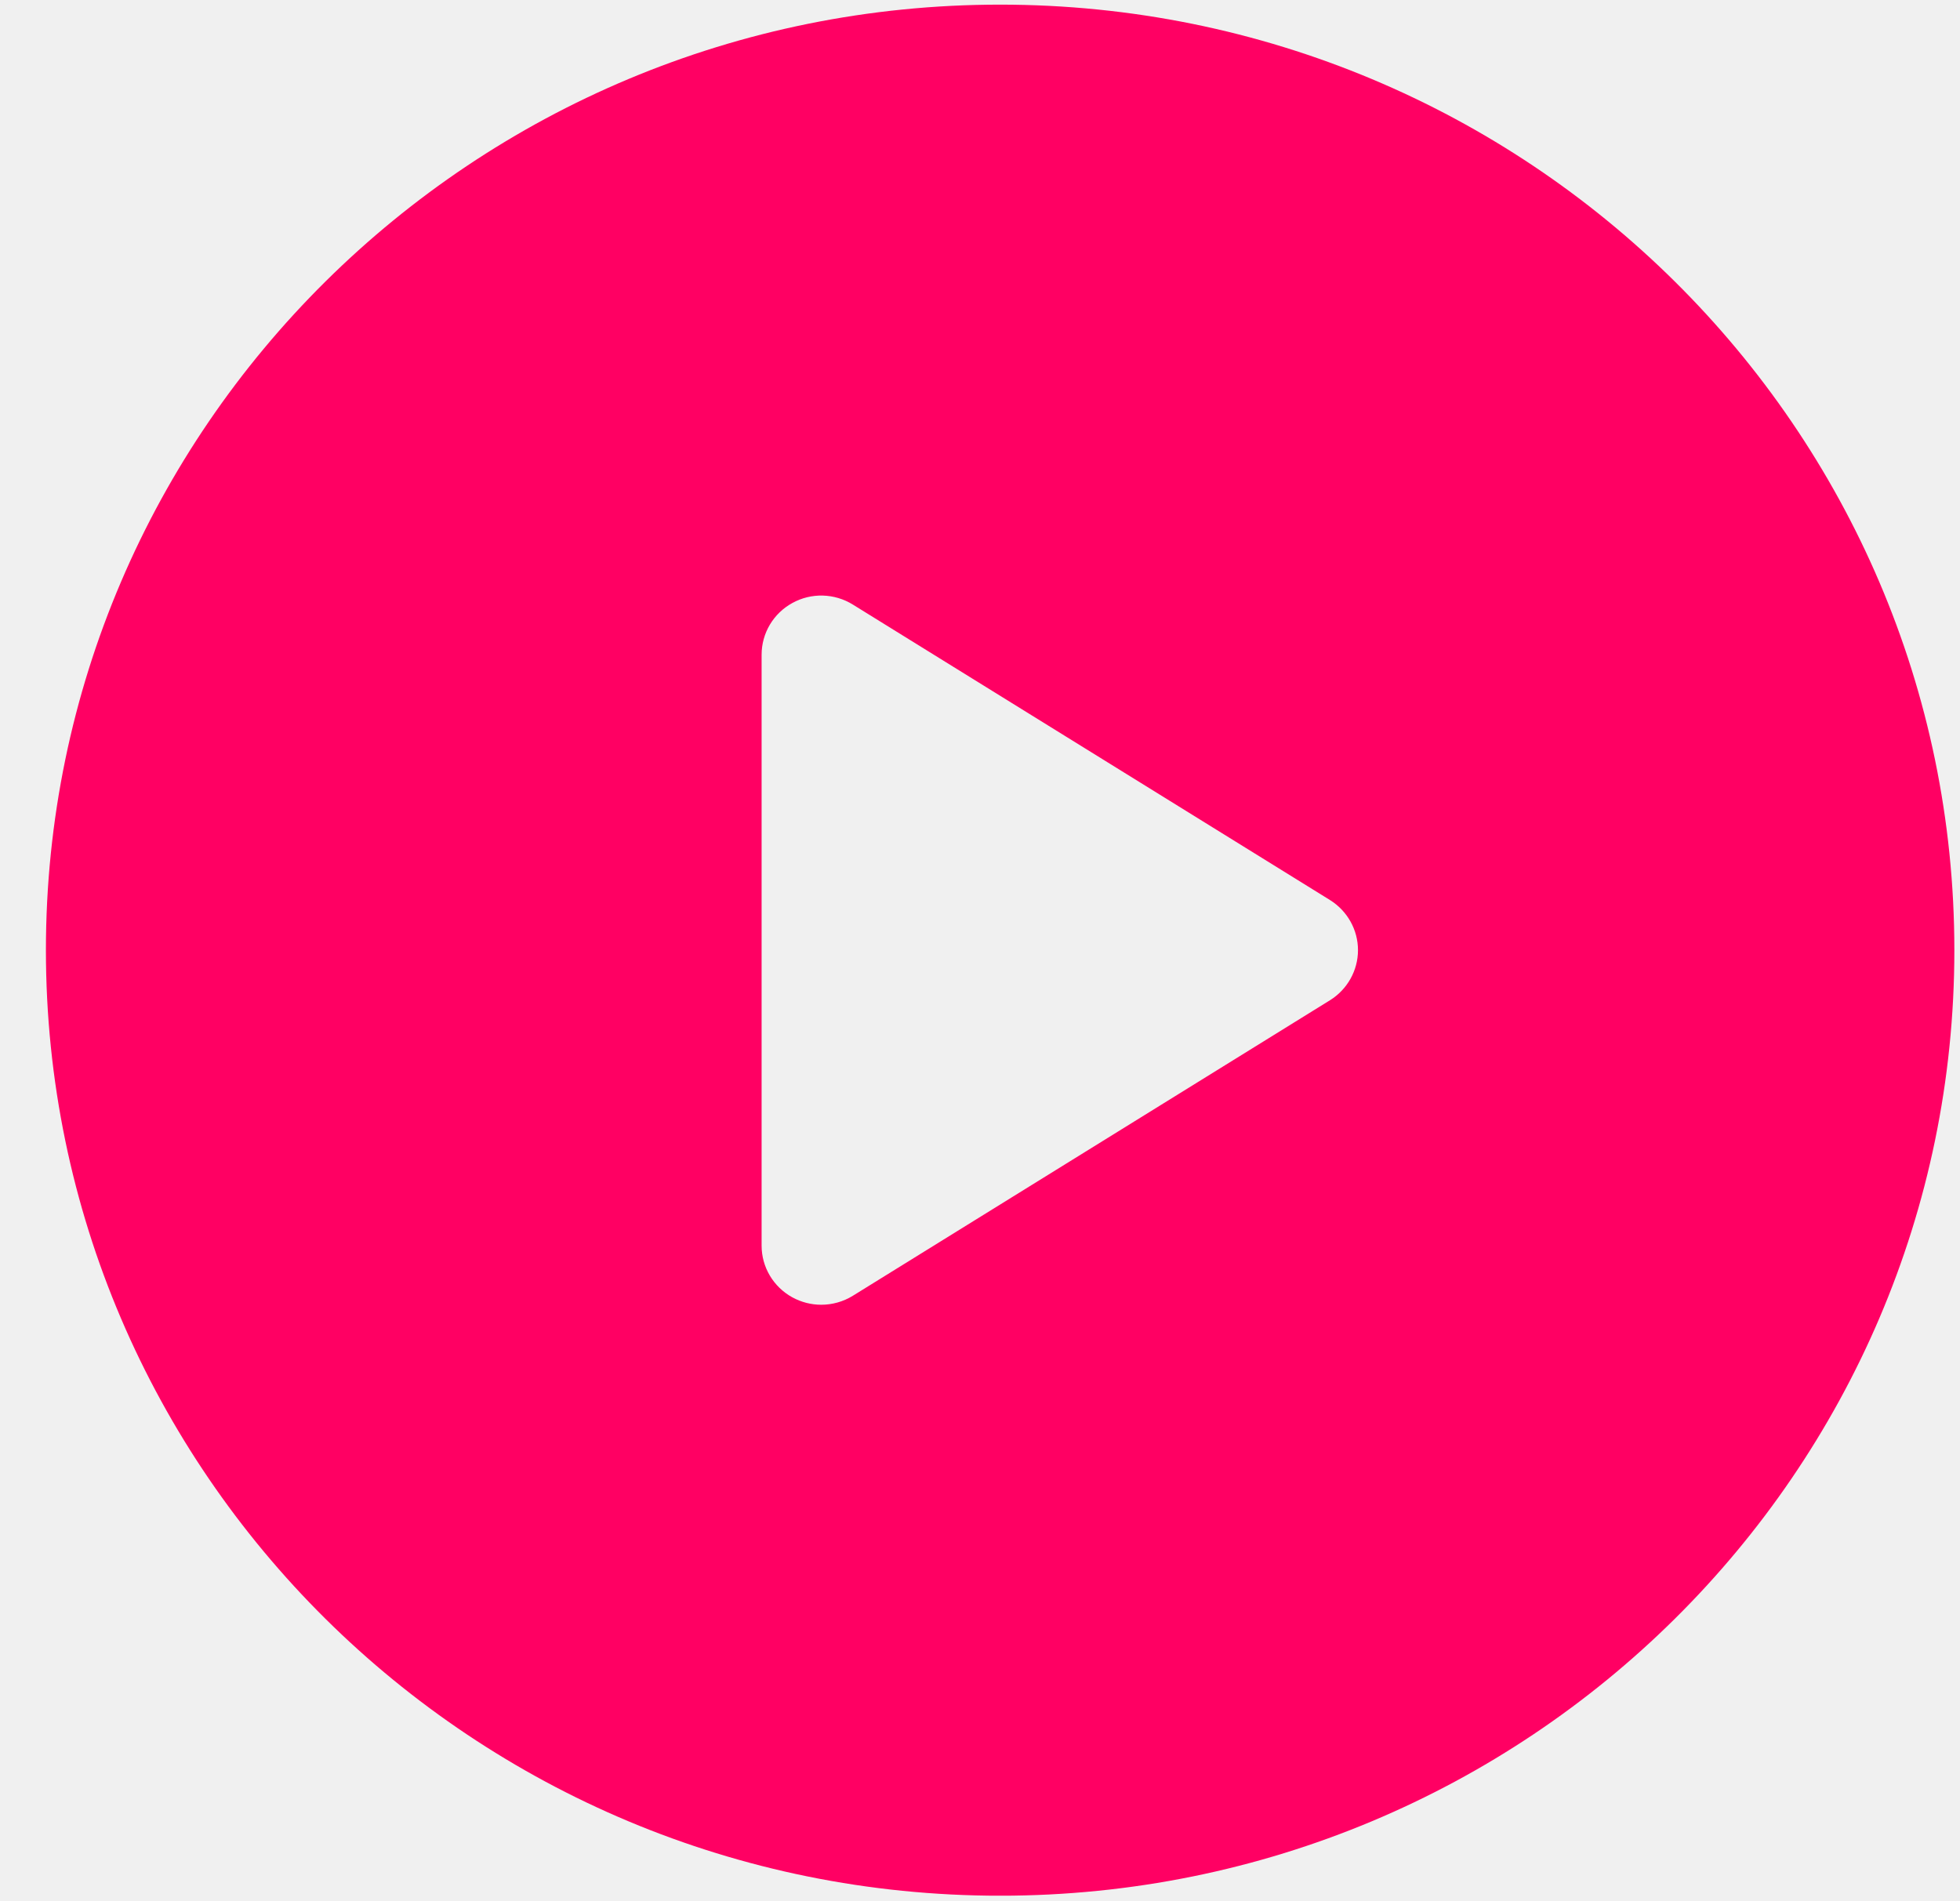
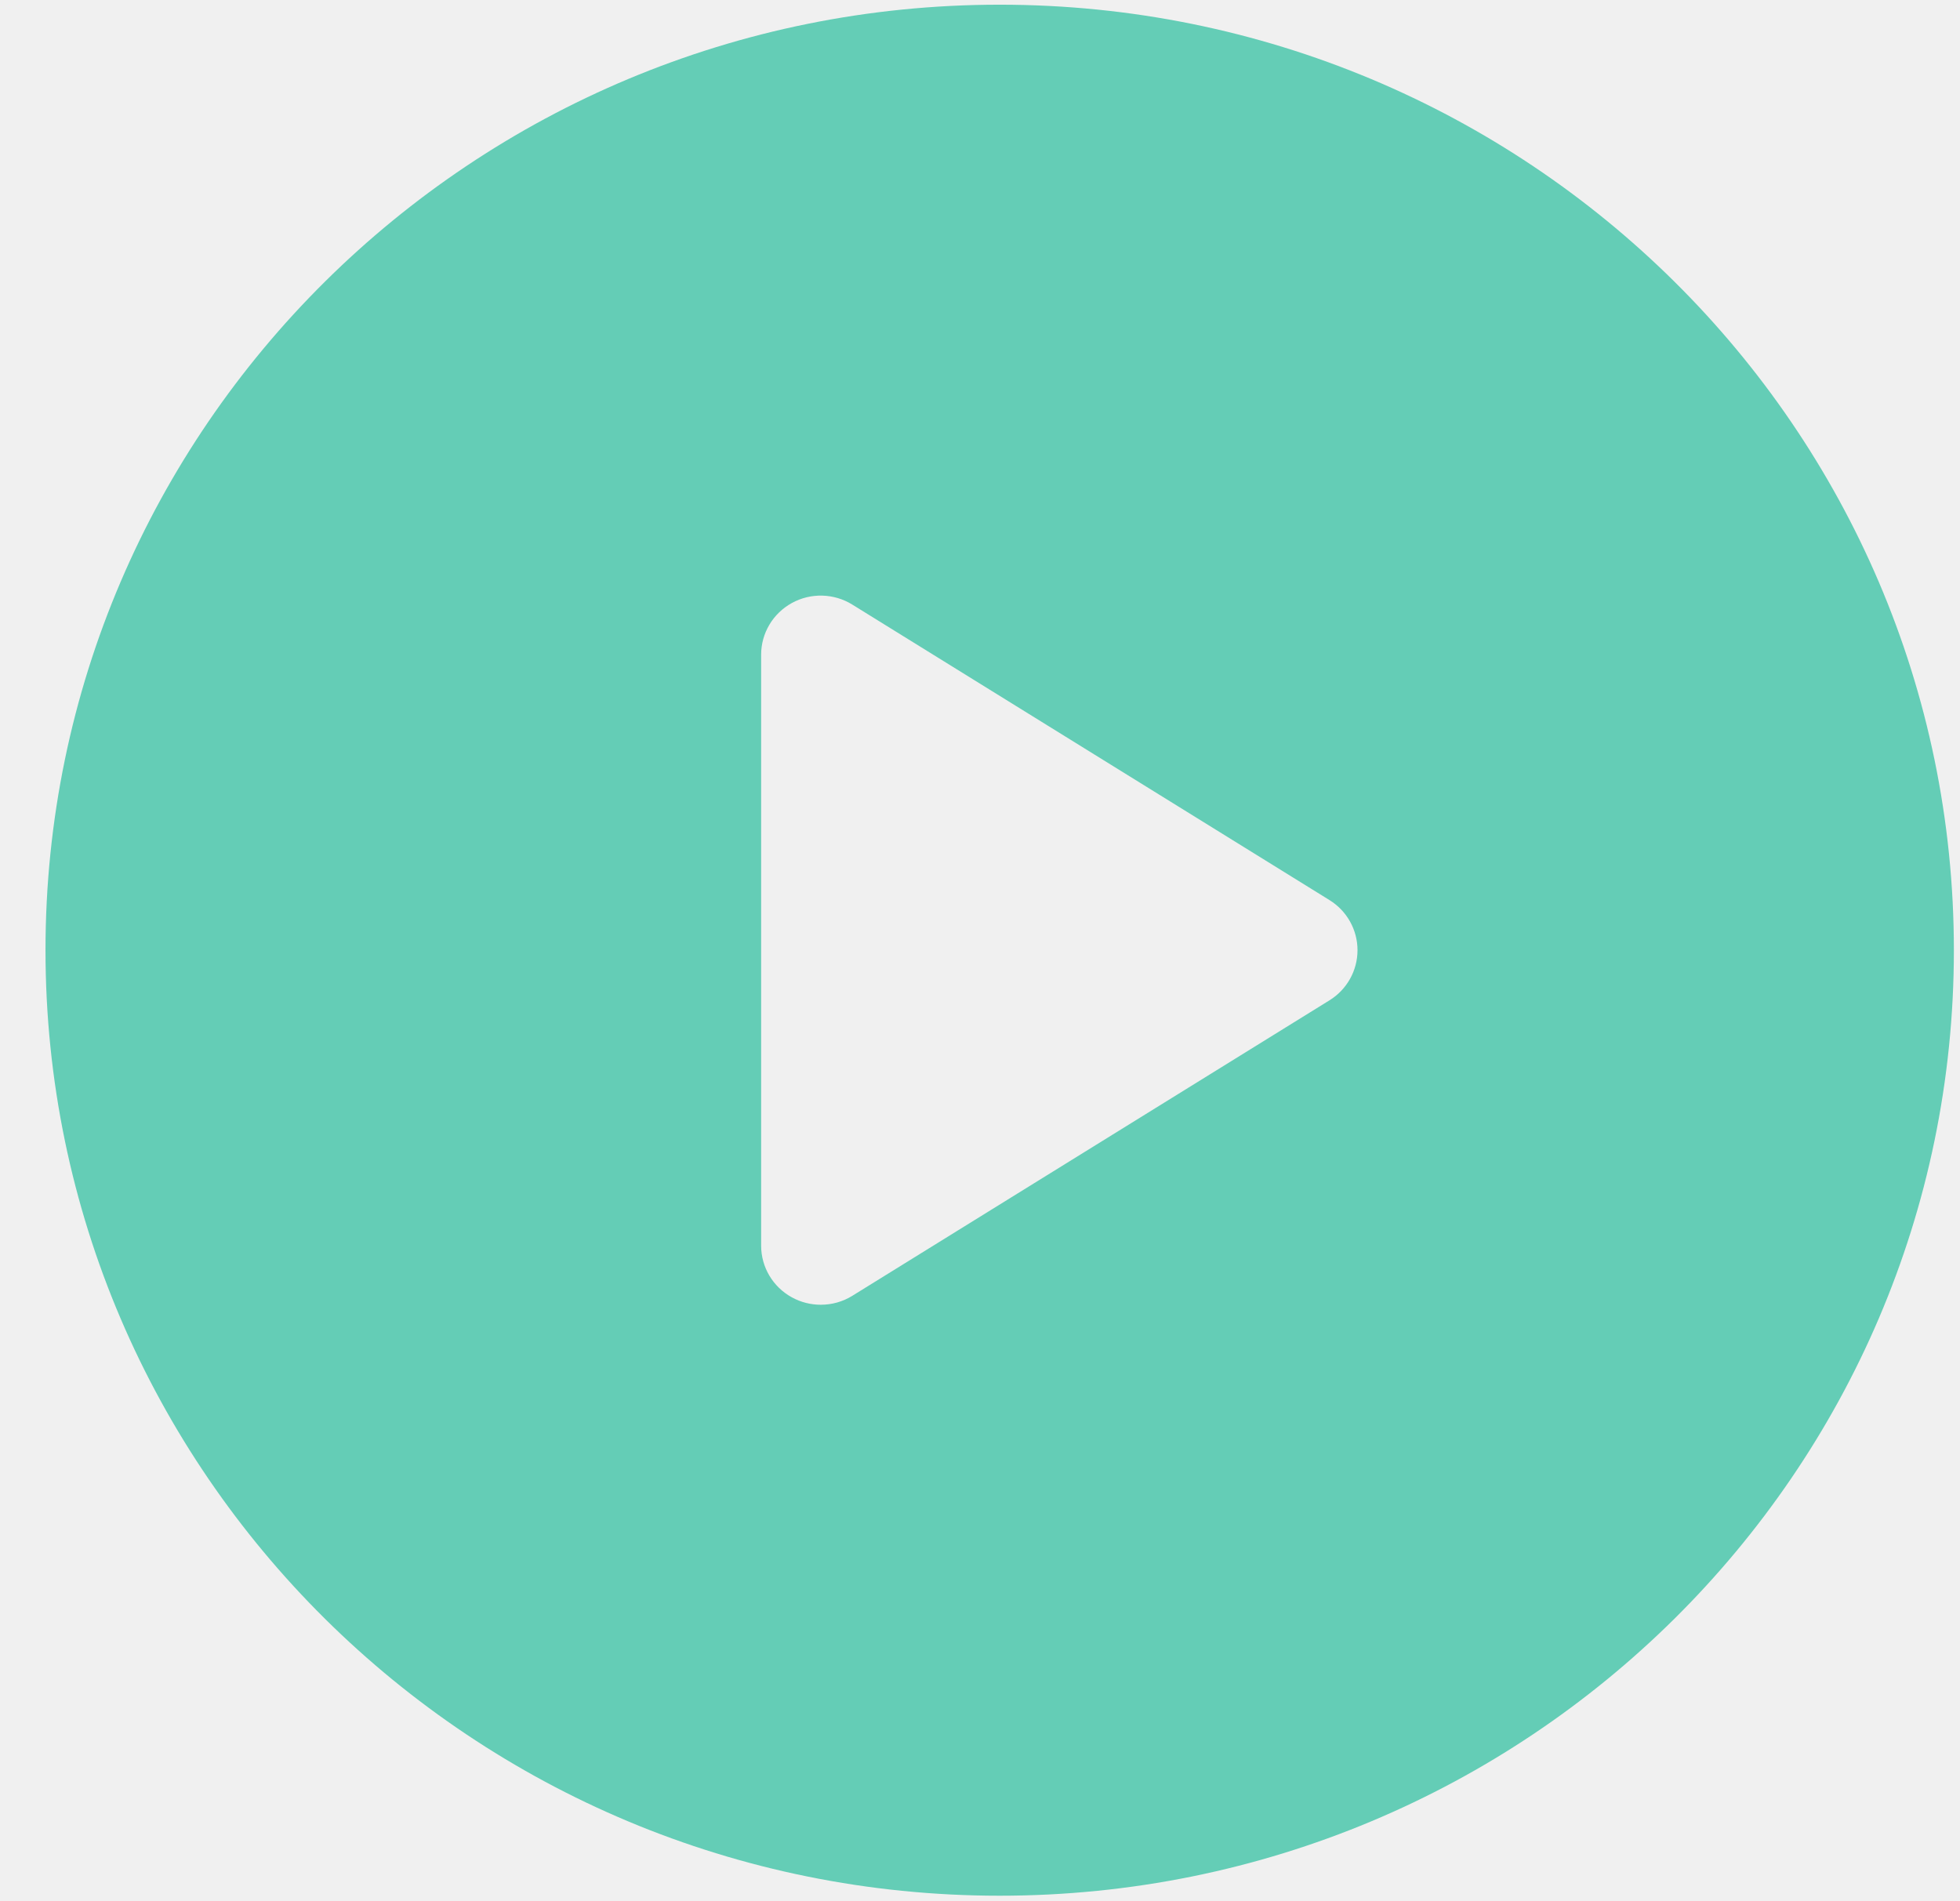
<svg xmlns="http://www.w3.org/2000/svg" width="33" height="32" viewBox="0 0 33 32" fill="none">
-   <g clip-path="url(#clip0_80_349)">
-     <path d="M16.839 0.078C7.966 0.078 0.773 7.206 0.773 15.999C0.773 24.792 7.966 31.921 16.839 31.921C25.712 31.921 32.905 24.792 32.905 15.999C32.905 7.206 25.712 0.078 16.839 0.078ZM22.392 16.843L14.359 21.819C14.197 21.919 14.012 21.97 13.827 21.97C13.659 21.97 13.492 21.928 13.34 21.845C13.021 21.669 12.823 21.337 12.823 20.975V11.024C12.823 10.662 13.021 10.329 13.34 10.154C13.659 9.977 14.05 9.988 14.359 10.18L22.392 15.155C22.685 15.338 22.864 15.656 22.864 15.999C22.864 16.342 22.685 16.661 22.392 16.843Z" fill="#FF0063" />
+   <g id="free-icon-play-button-109197 1">
+     <g clip-path="url(#clip0_2867_19596)">
+       <path id="Vector" d="M16.831 0.079C7.959 0.079 0.766 7.207 0.766 16C0.766 24.793 7.959 31.921 16.831 31.921C25.704 31.921 32.897 24.793 32.897 16C32.897 7.207 25.704 0.079 16.831 0.079ZM22.384 16.844L14.351 21.819C14.189 21.92 14.004 21.97 13.819 21.97C13.652 21.97 13.484 21.929 13.332 21.845C13.013 21.67 12.815 21.337 12.815 20.975V11.024C12.815 10.662 13.013 10.33 13.332 10.154C13.651 9.978 14.042 9.989 14.351 10.181L22.384 15.156C22.678 15.338 22.856 15.657 22.856 16C22.856 16.343 22.678 16.662 22.384 16.844Z" fill="#64CDB6" />
+     </g>
  </g>
  <defs>
-     <clipPath id="clip0_80_349">
-       <rect x="0.773" y="0.078" width="32.132" height="31.842" rx="8" fill="white" />
+     <clipPath id="clip0_2867_19596">
+       <rect x="0.766" y="0.079" width="32.132" height="31.842" rx="8" fill="white" />
    </clipPath>
  </defs>
</svg>
